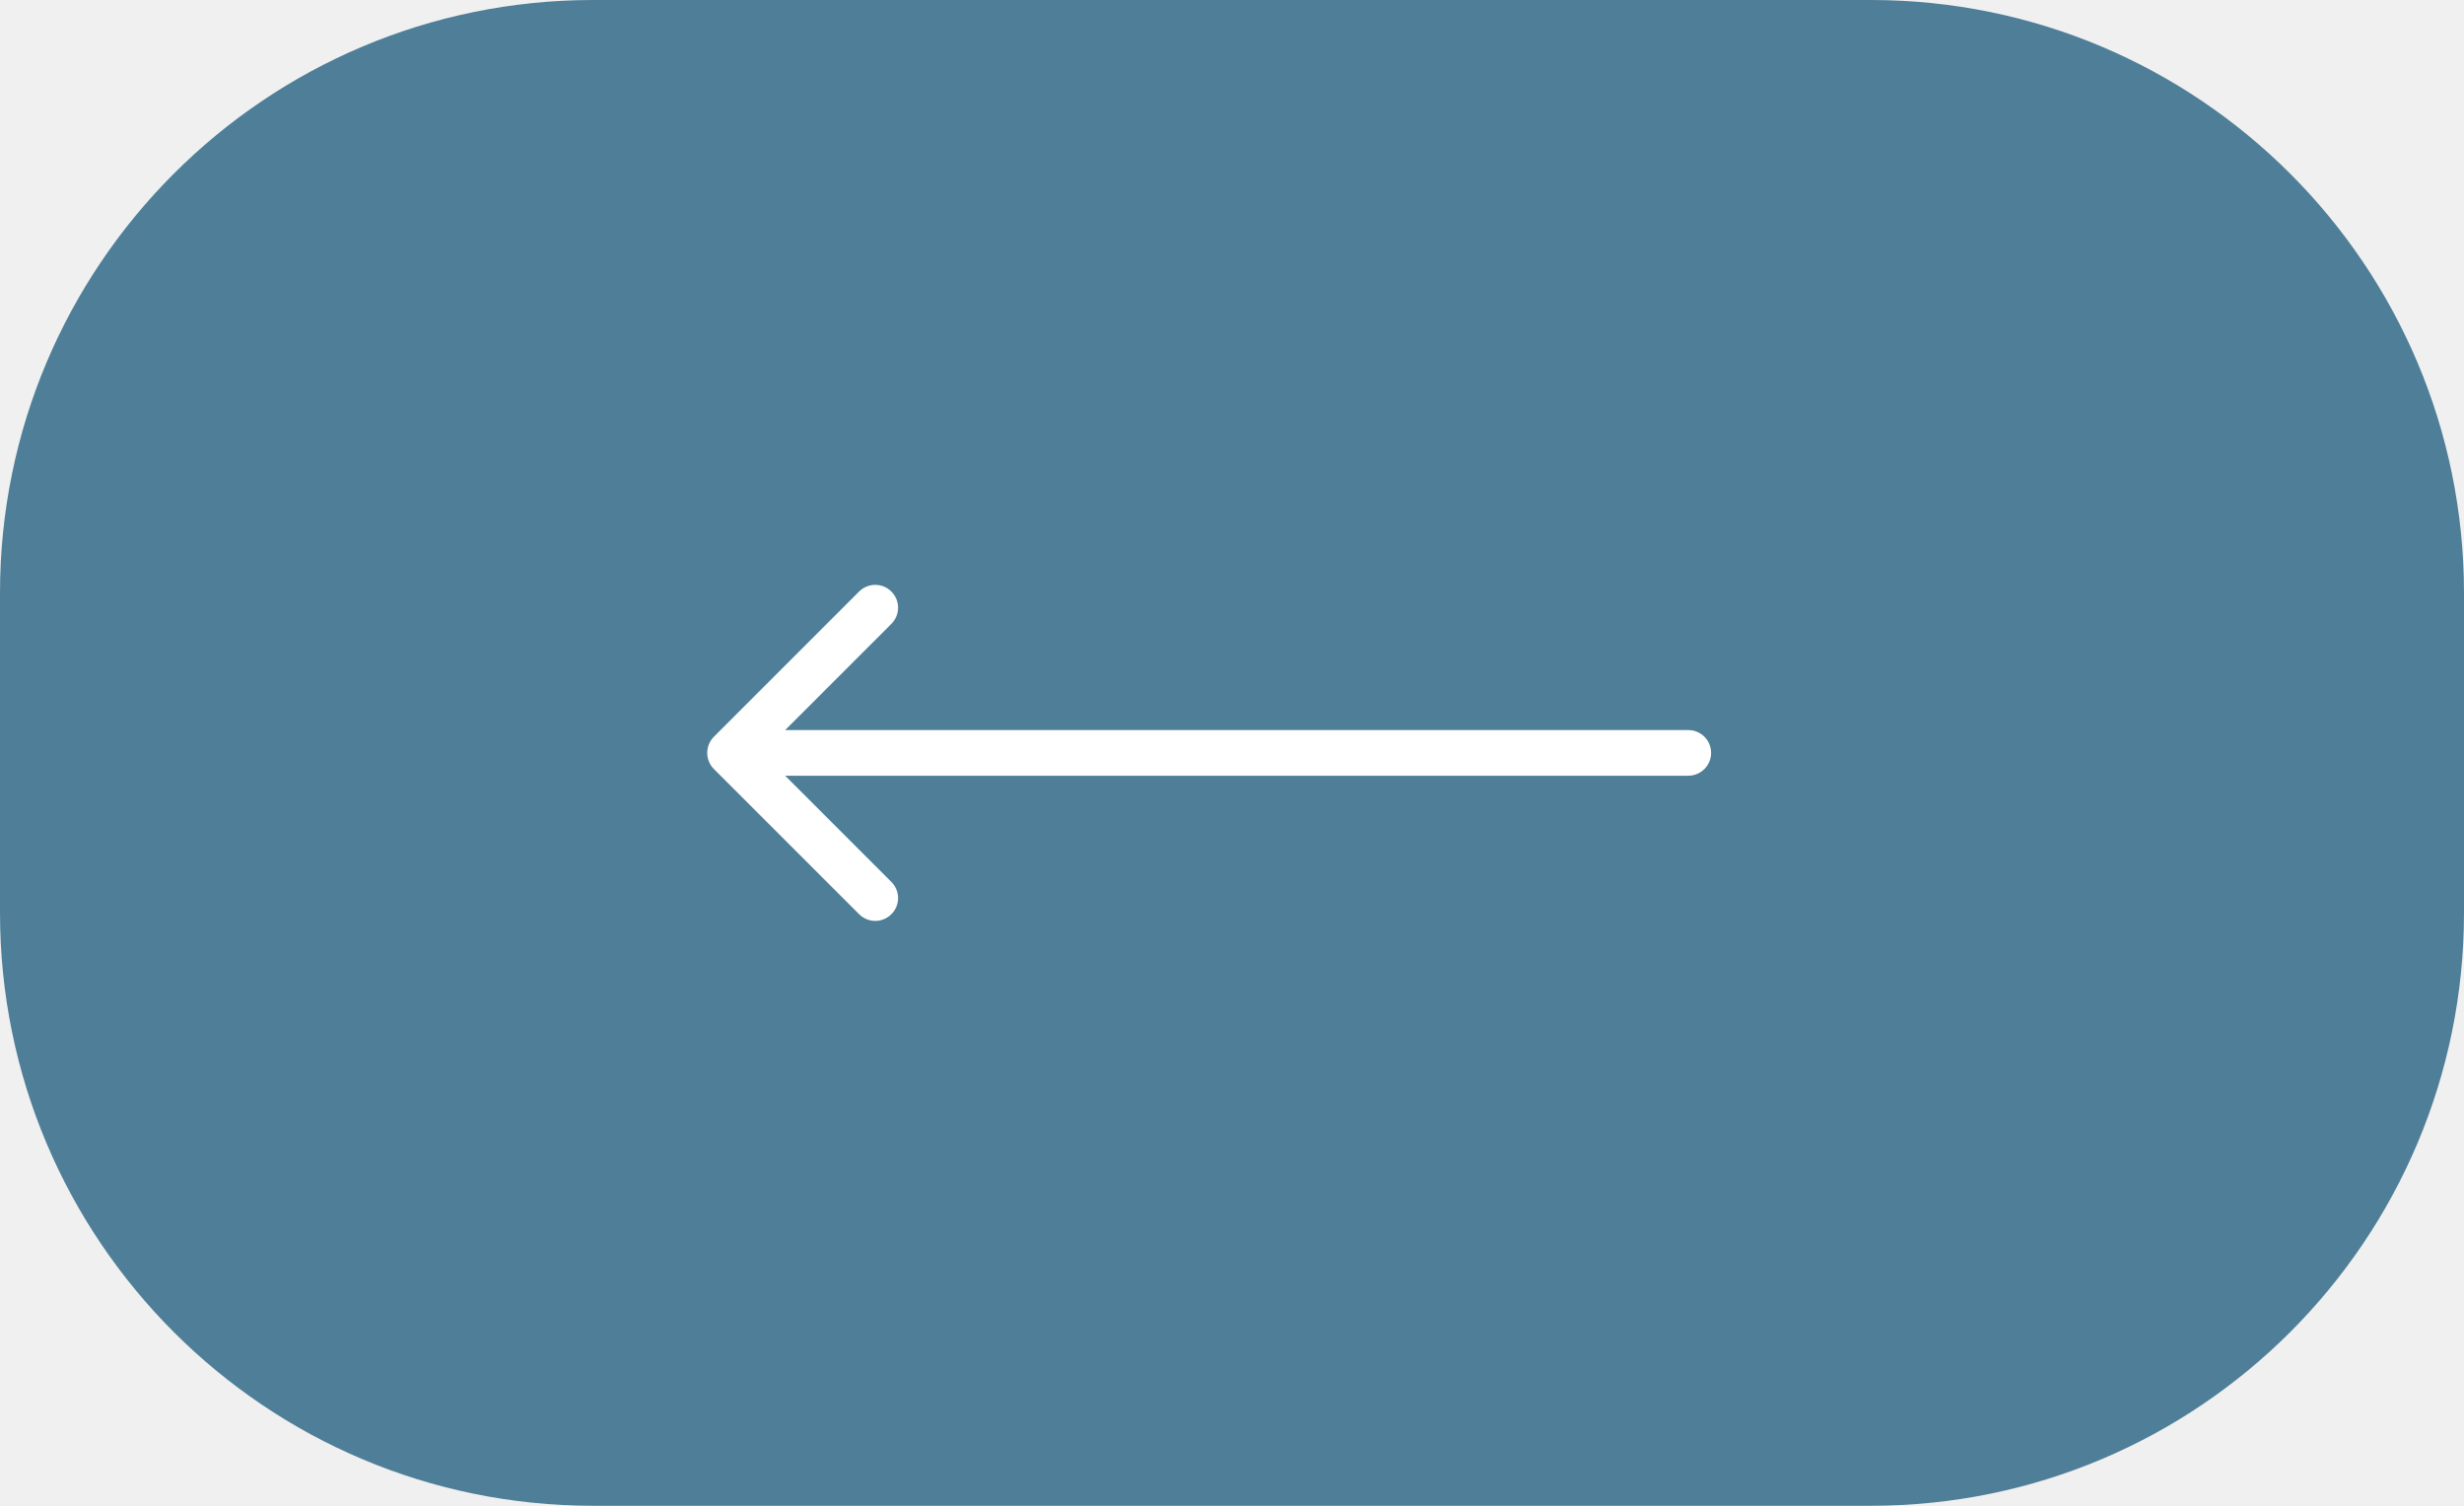
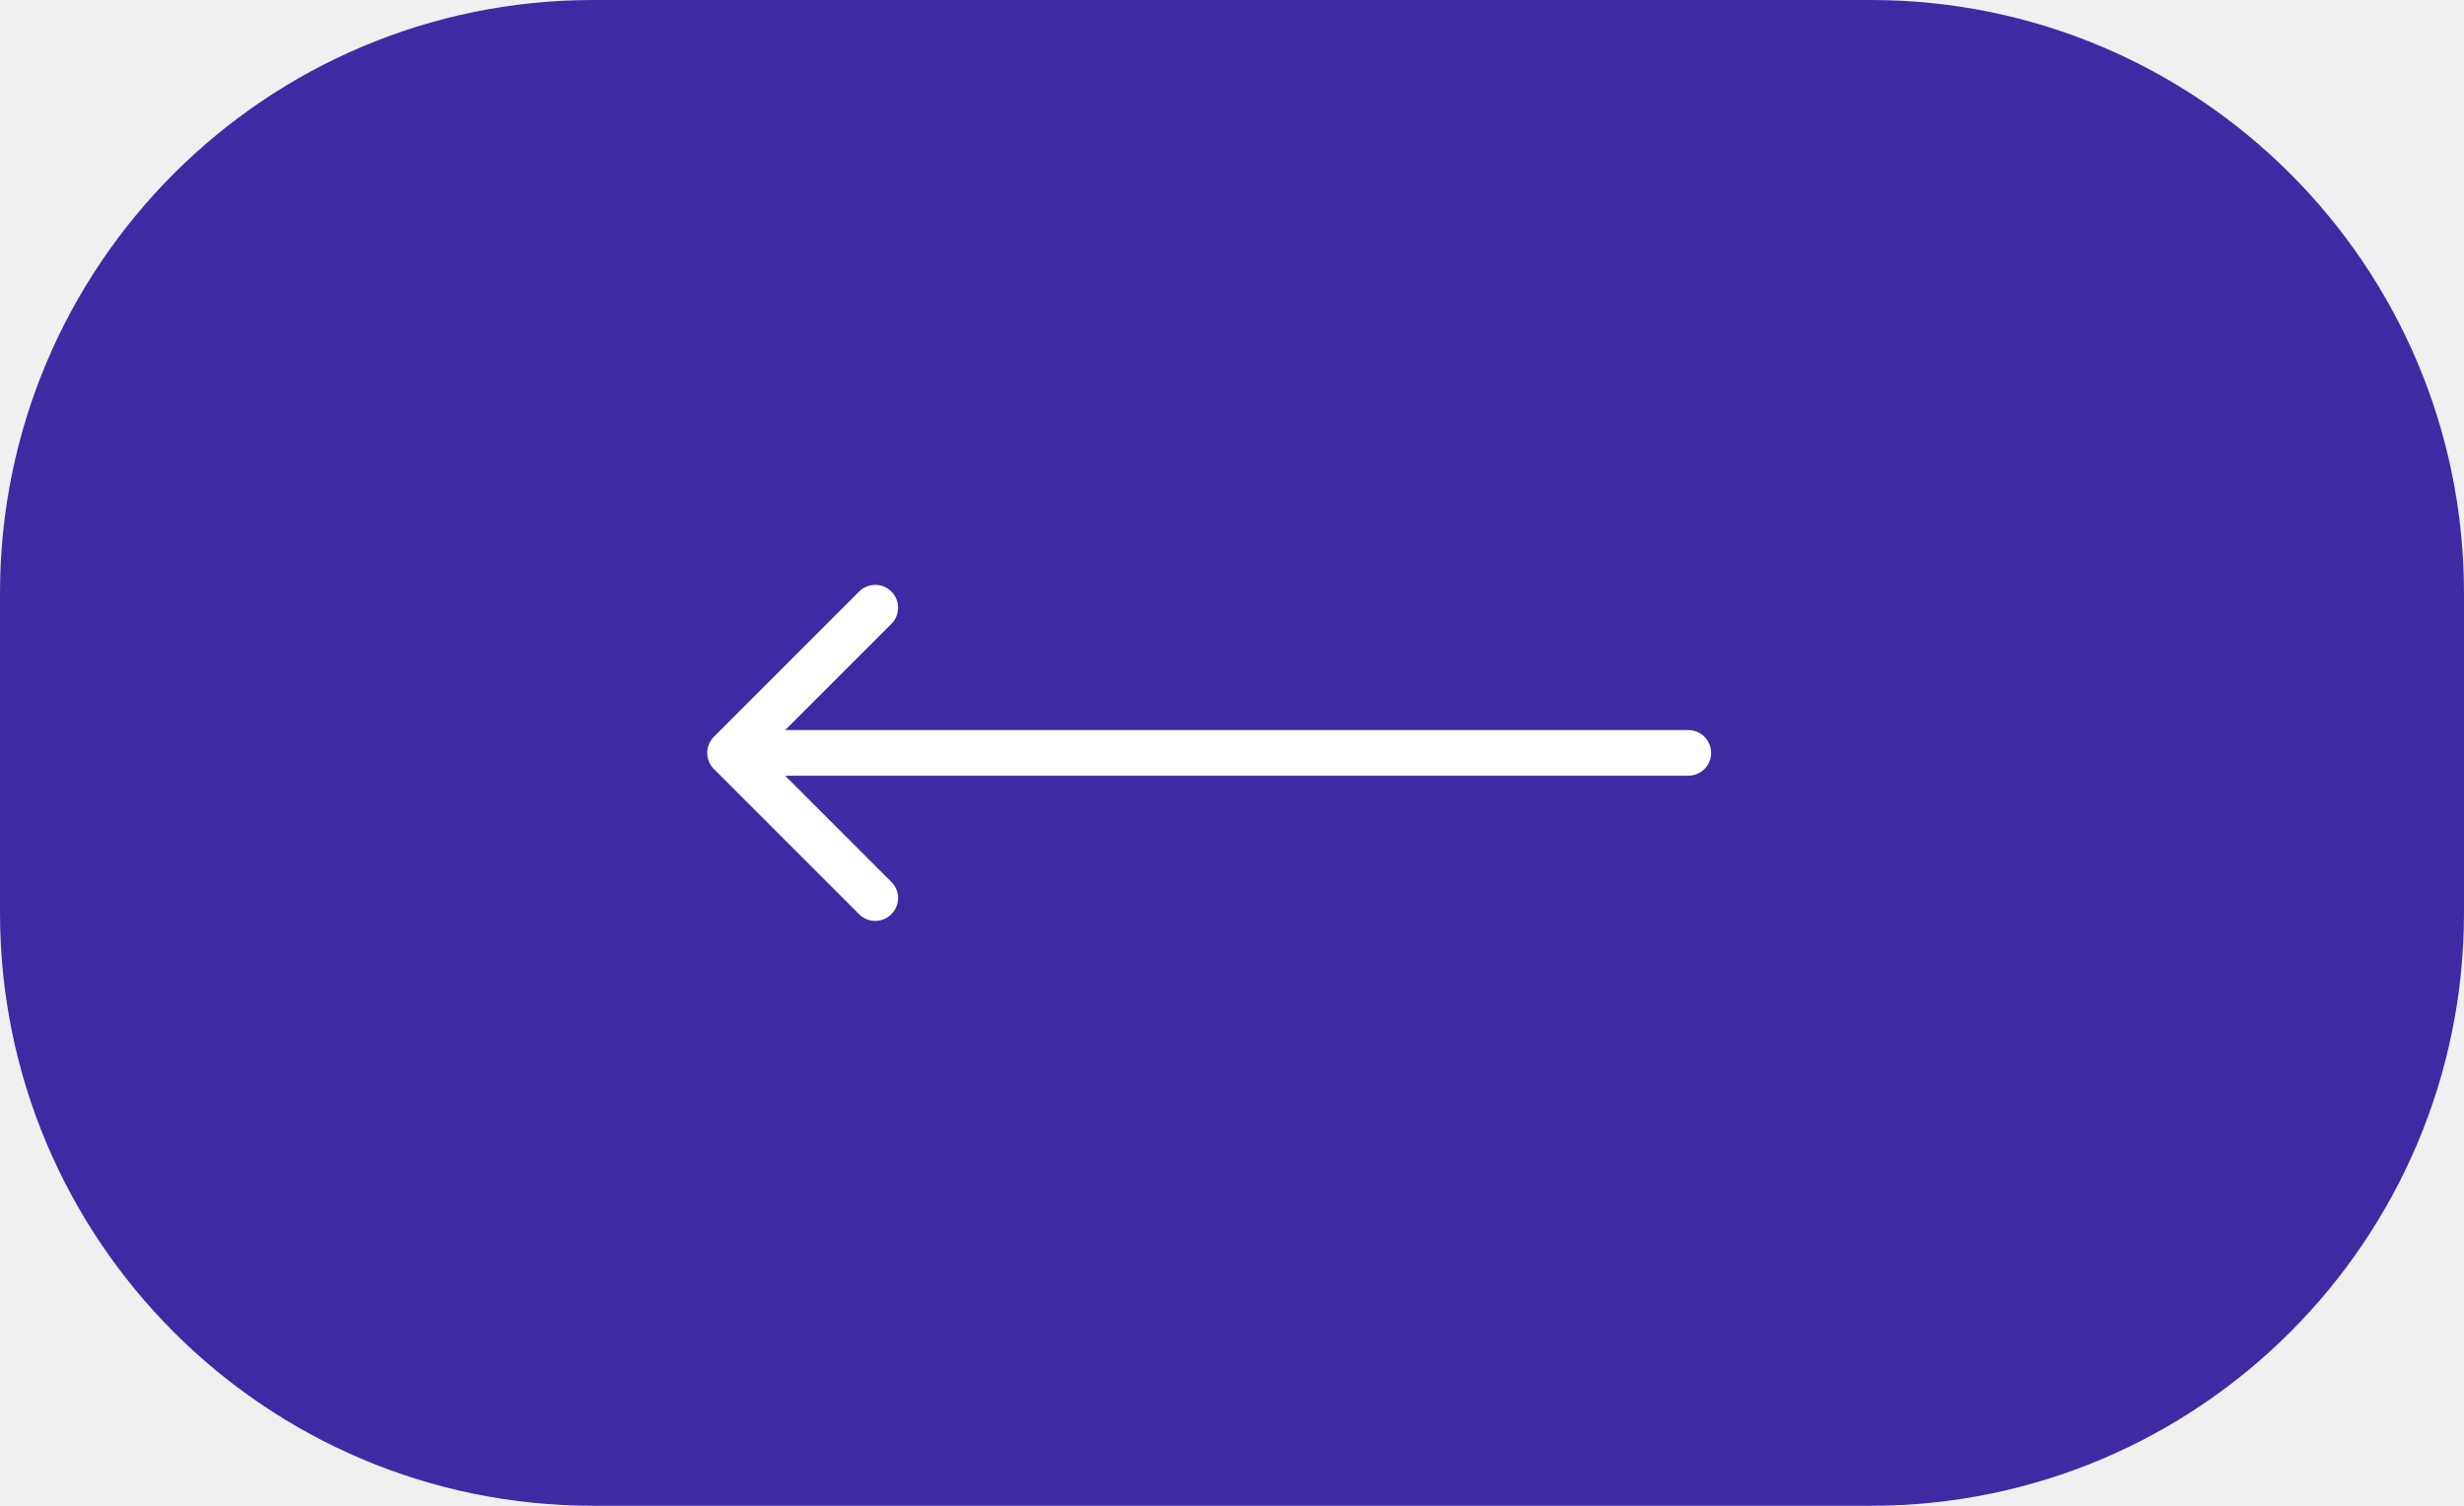
<svg xmlns="http://www.w3.org/2000/svg" width="54" height="33" viewBox="0 0 54 33" fill="none">
-   <path d="M0 13C0 5.82 5.82 0 13 0H41C48.18 0 54 5.82 54 13V20C54 27.18 48.18 33 41 33H13C5.82 33 0 27.18 0 20V13Z" fill="#4F7F98" />
+   <path d="M0 13C0 5.82 5.82 0 13 0H41C48.18 0 54 5.82 54 13V20C54 27.18 48.18 33 41 33H13C5.82 33 0 27.18 0 20V13Z" fill="#402AA4" />
  <path d="M15.646 16.146C15.451 16.342 15.451 16.658 15.646 16.854L18.828 20.035C19.024 20.231 19.34 20.231 19.535 20.035C19.731 19.84 19.731 19.524 19.535 19.328L16.707 16.5L19.535 13.672C19.731 13.476 19.731 13.16 19.535 12.964C19.34 12.769 19.024 12.769 18.828 12.964L15.646 16.146ZM37 17C37.276 17 37.5 16.776 37.5 16.5C37.5 16.224 37.276 16 37 16V17ZM16 17H37V16H16V17Z" fill="white" />
</svg>
